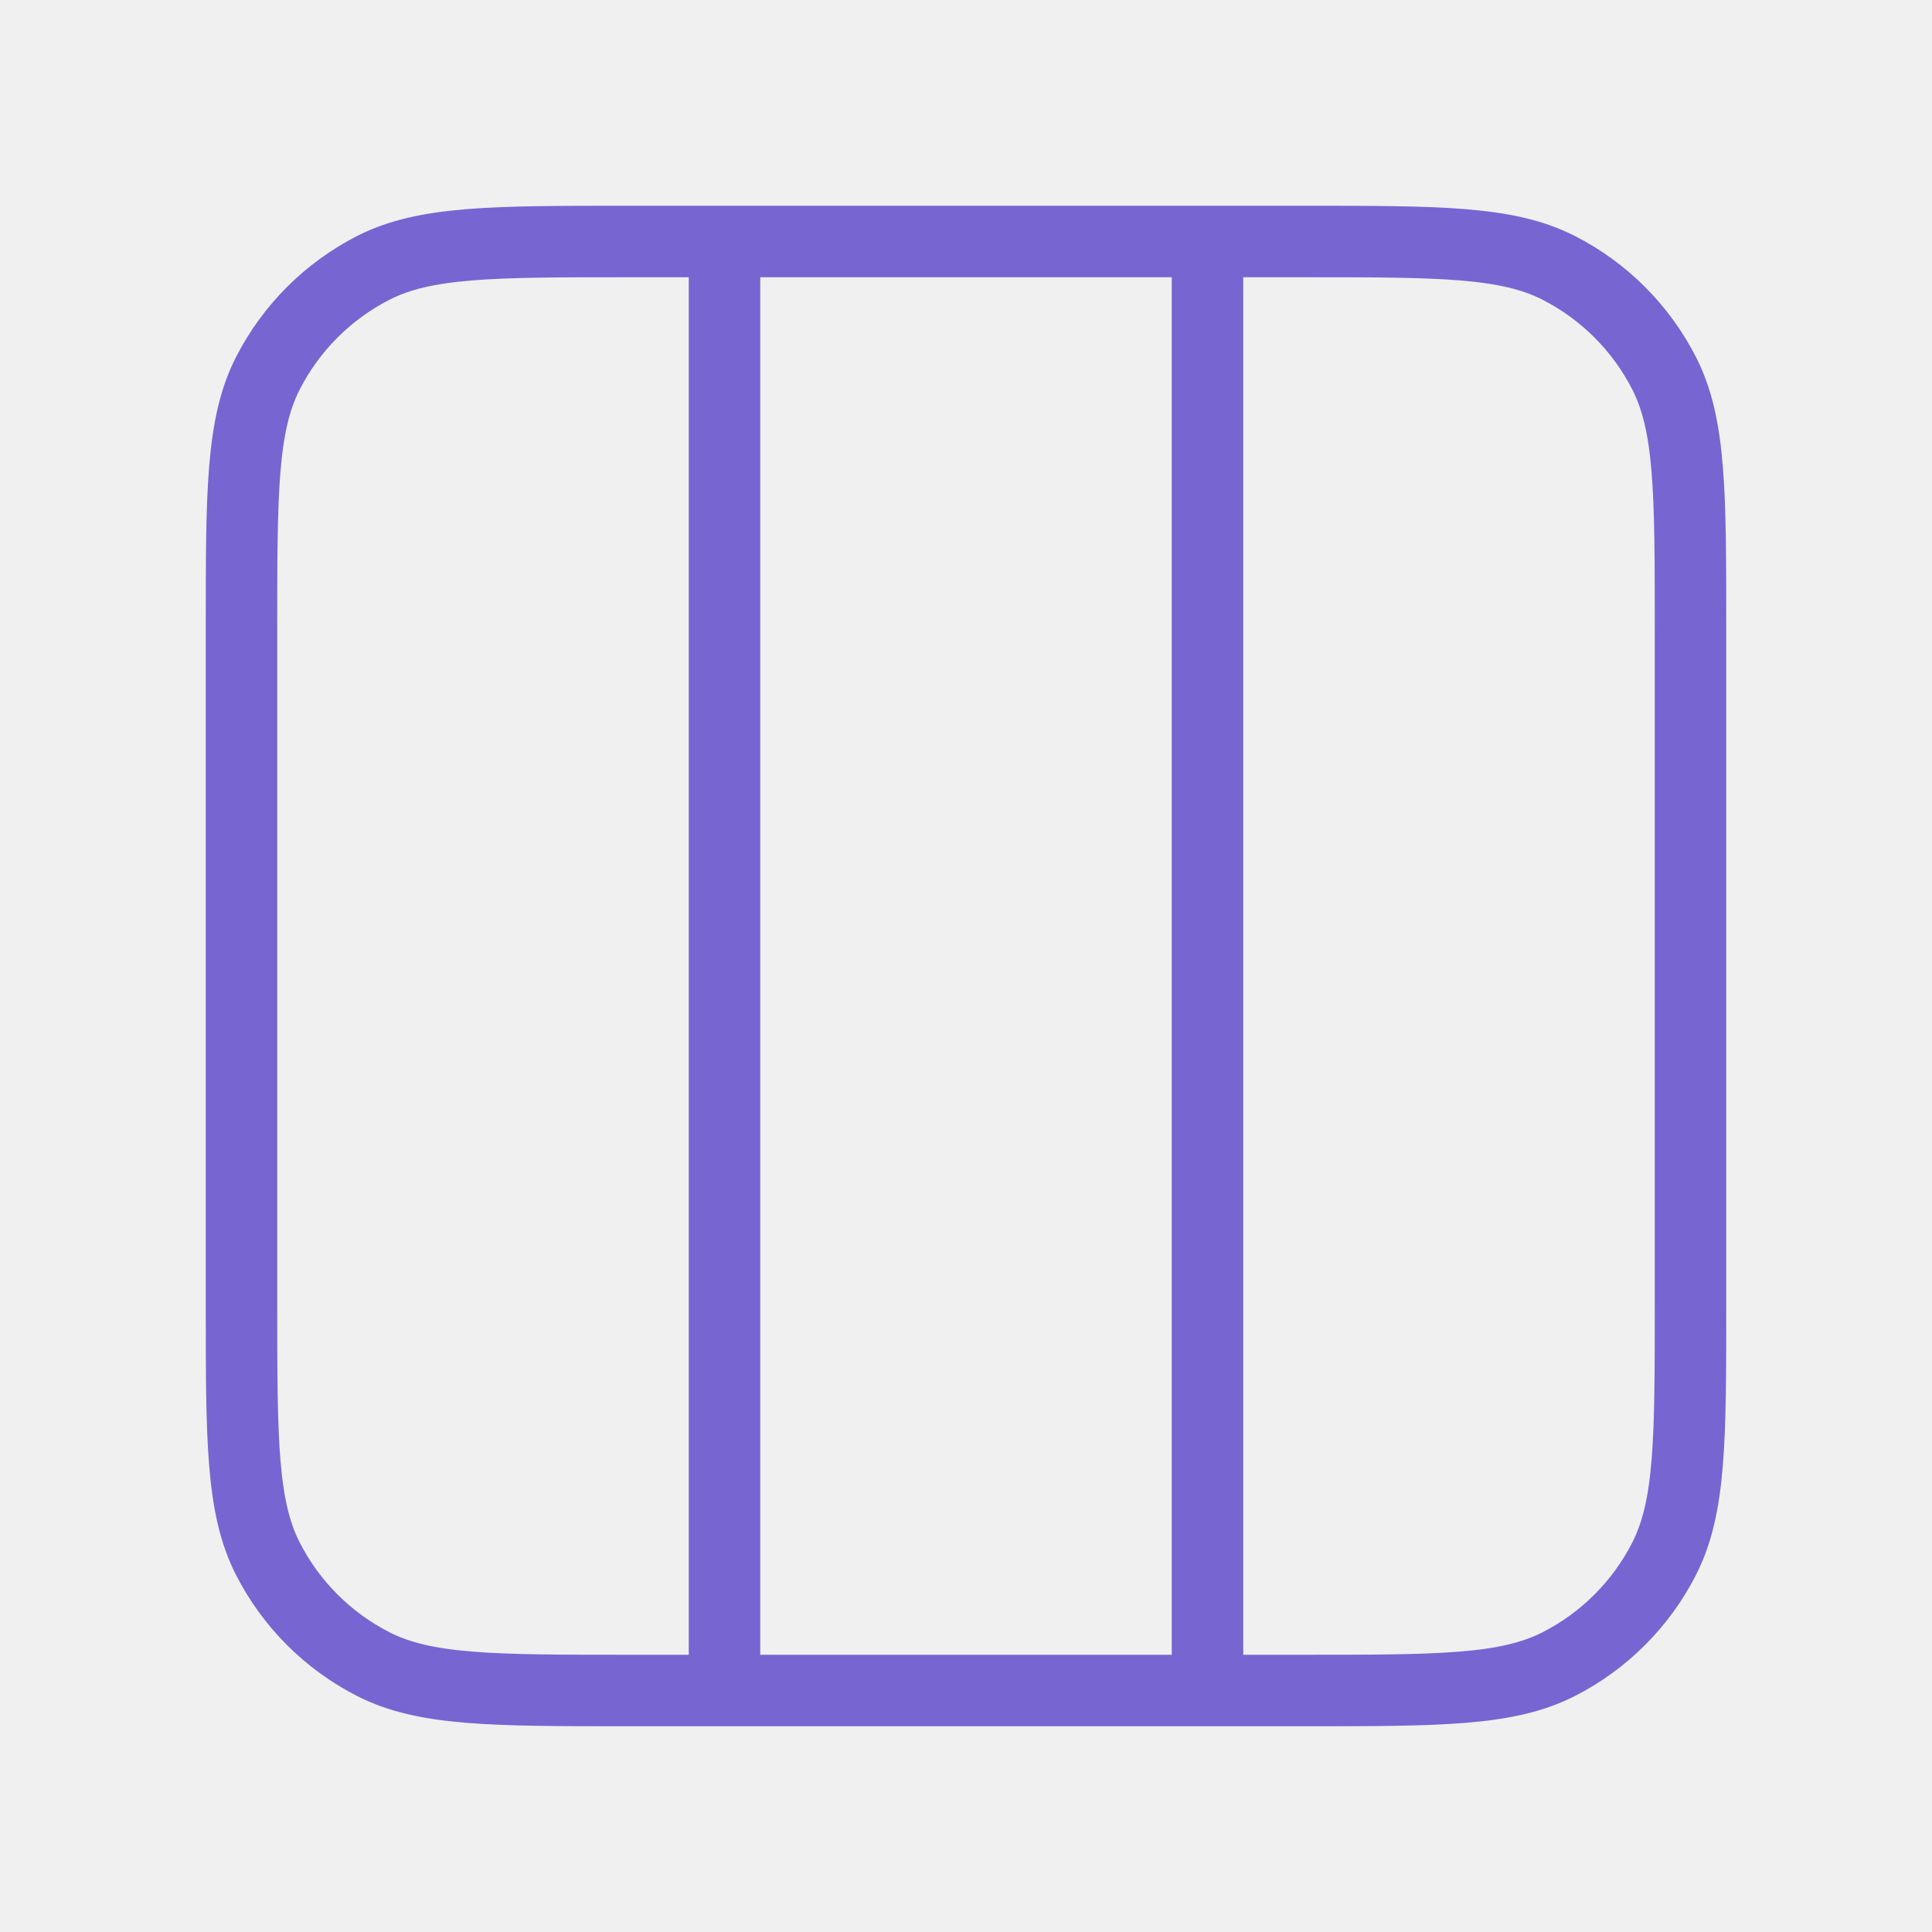
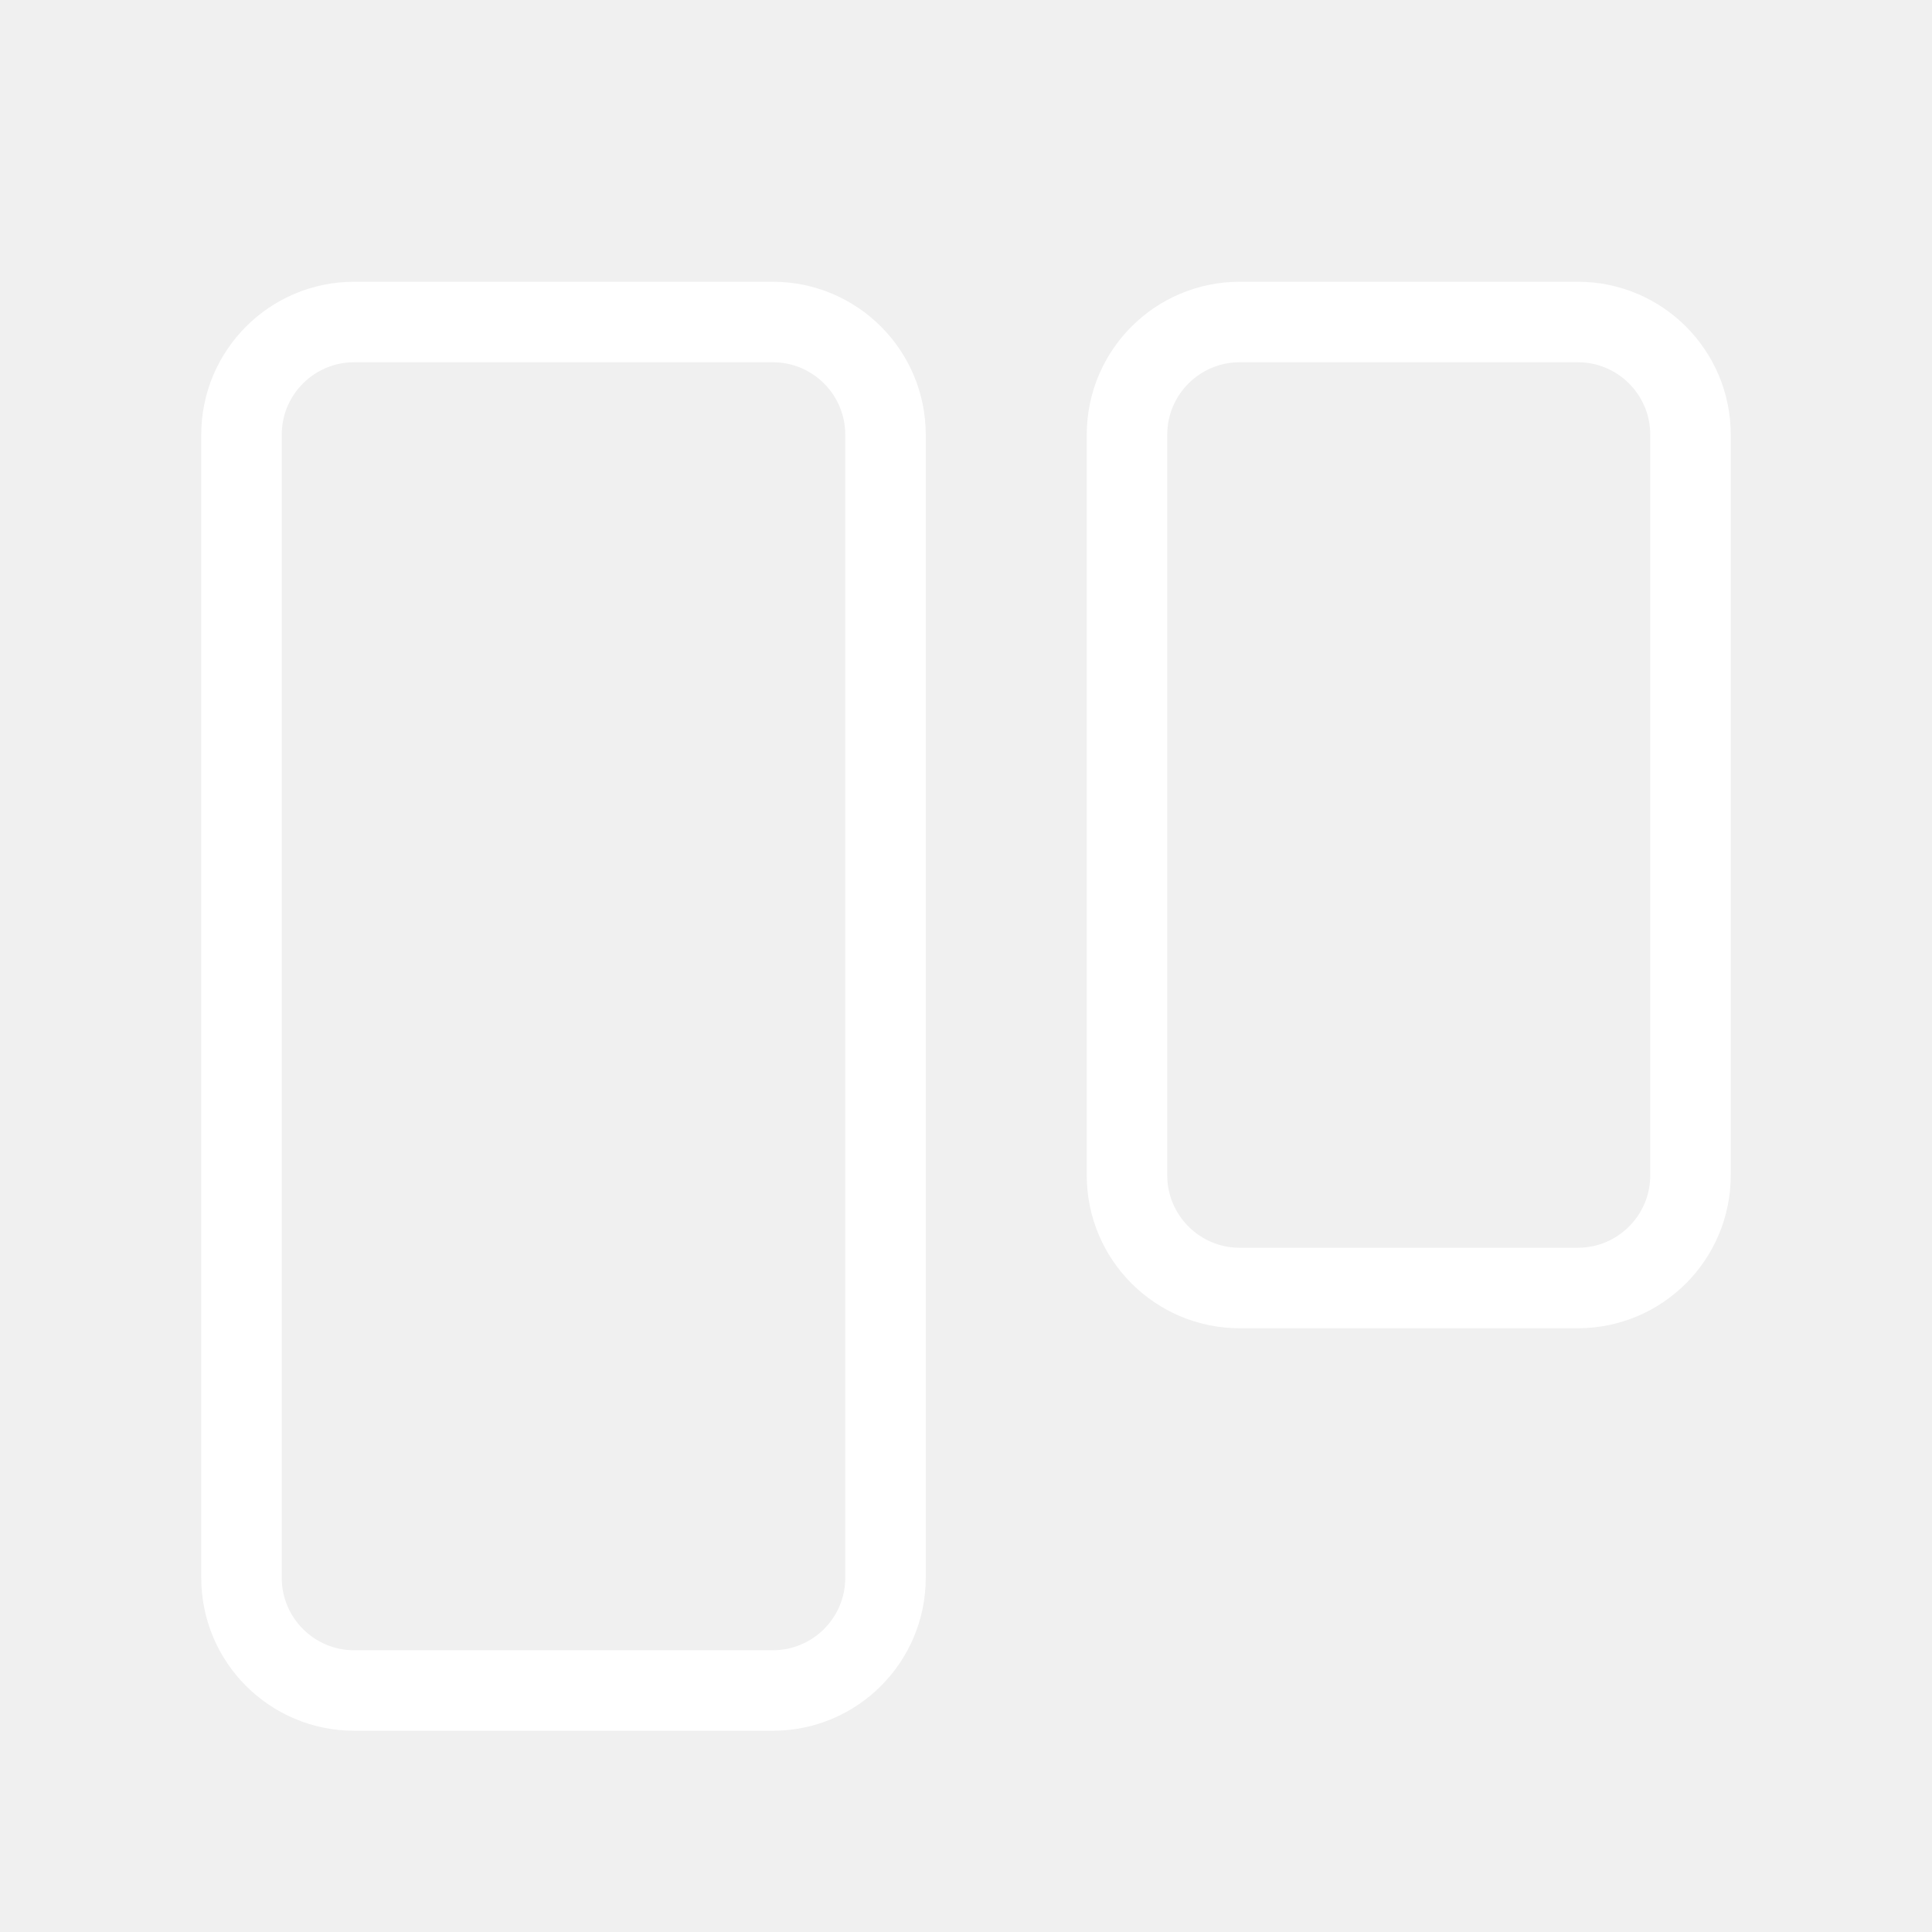
- <svg xmlns="http://www.w3.org/2000/svg" width="800px" height="800px" viewBox="0 0 24 24" fill="none">
-   <g id="SVGRepo_bgCarrier" stroke-width="0" />
-   <g id="SVGRepo_tracerCarrier" stroke-linecap="round" stroke-linejoin="round" />
-   <g id="SVGRepo_iconCarrier">
-     <path d="M9 3V21M15 3V21M7.8 3H16.2C17.88 3 18.72 3 19.362 3.327C19.927 3.615 20.385 4.074 20.673 4.638C21 5.28 21 6.12 21 7.8V16.2C21 17.88 21 18.72 20.673 19.362C20.385 19.927 19.927 20.385 19.362 20.673C18.72 21 17.88 21 16.2 21H7.8C6.12 21 5.28 21 4.638 20.673C4.074 20.385 3.615 19.927 3.327 19.362C3 18.72 3 17.88 3 16.2V7.8C3 6.12 3 5.28 3.327 4.638C3.615 4.074 4.074 3.615 4.638 3.327C5.28 3 6.12 3 7.8 3Z" stroke="#7765d2" stroke-width="0.888" stroke-linecap="round" stroke-linejoin="round" />
-   </g>
+ <svg xmlns="http://www.w3.org/2000/svg" viewBox="0 0 24 24" fill="none">
+   <path d="M9.6 4H4.4A1.4 1.4 0 0 0 3 5.4v14.2A1.4 1.4 0 0 0 4.4 21h5.2a1.4 1.4 0 0 0 1.4-1.4V5.4A1.4 1.4 0 0 0 9.6 4Zm10 0h-4.2A1.4 1.4 0 0 0 14 5.4v9.2a1.4 1.4 0 0 0 1.4 1.4h4.2a1.4 1.4 0 0 0 1.4-1.4V5.4A1.4 1.4 0 0 0 19.6 4Z" stroke="#fff" stroke-linecap="round" />
</svg>
